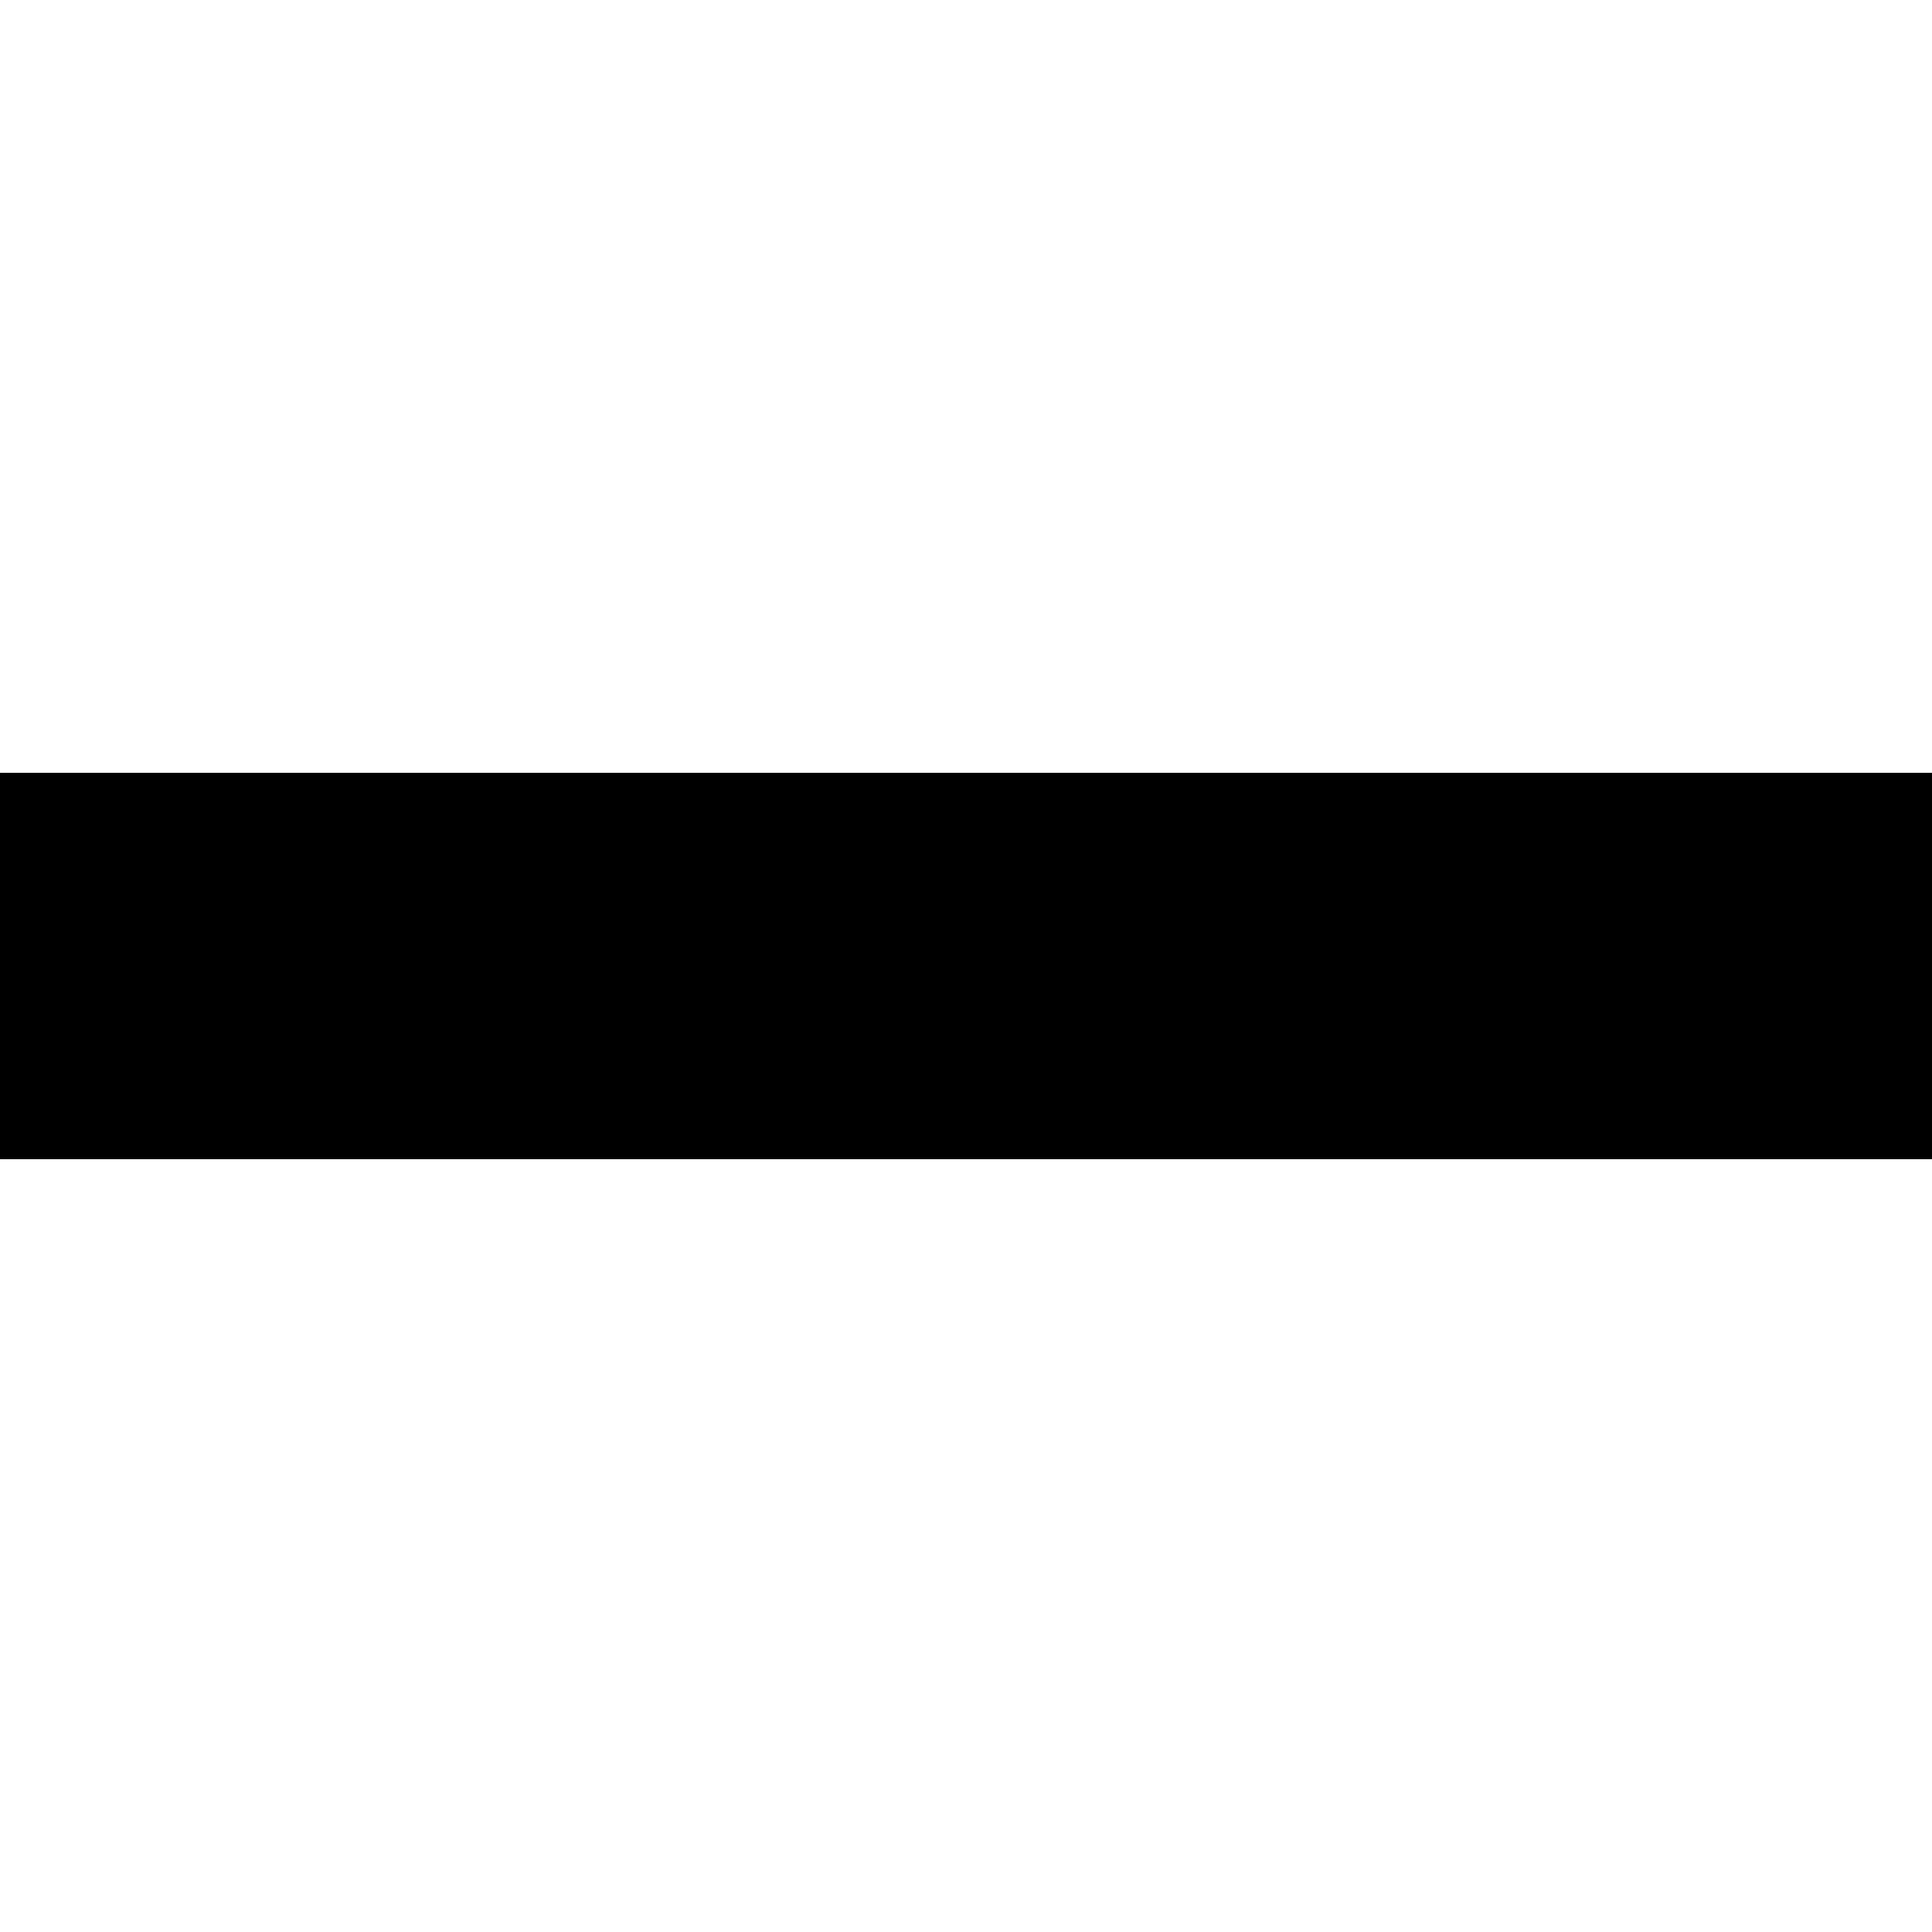
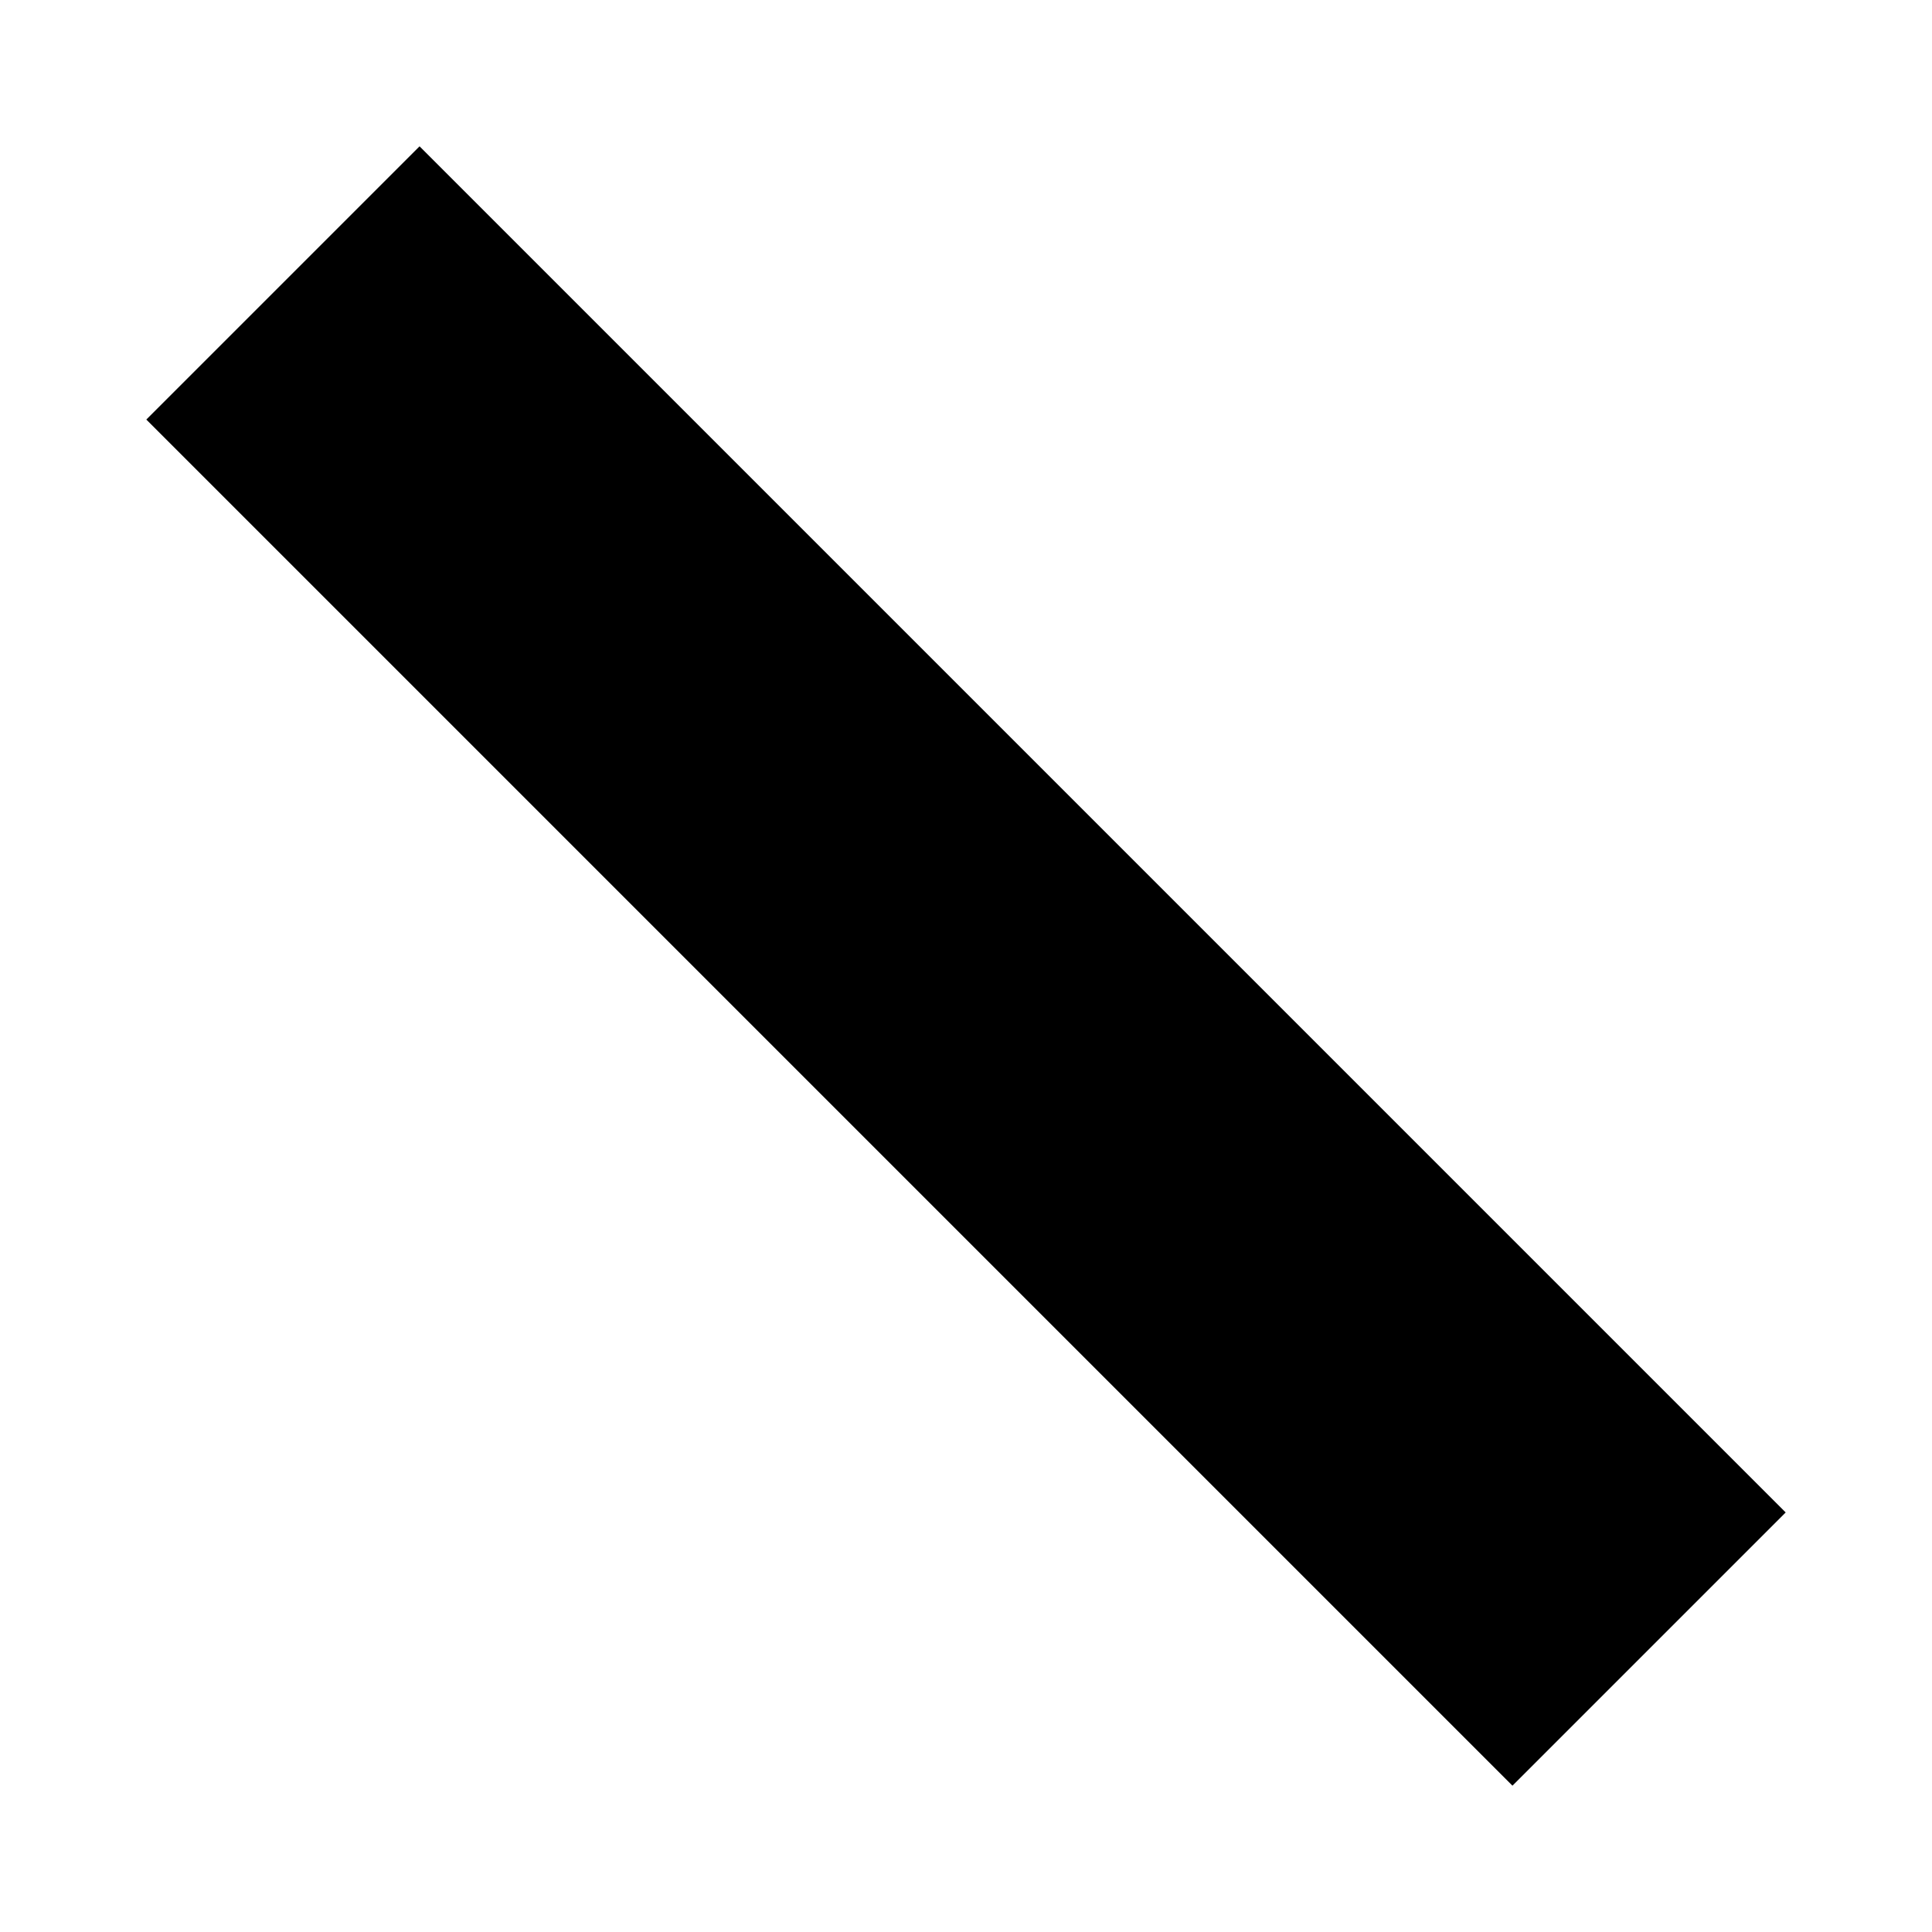
<svg xmlns="http://www.w3.org/2000/svg" version="1.1" width="500" height="500" id="svg3383">
-   <path d="m 0,0 0,100 0,100 100,0 100,0 100,0 100,0 100,0 0,-100 L 500,0 400,0 300,0 200,0 100,0 0,0 z m 0,300 0,100 0,100 100,0 100,0 100,0 100,0 100,0 0,-100 0,-100 -100,0 -100,0 -100,0 -100,0 -100,0 z" id="rect3385" style="fill:#ffffff" />
-   <path d="m 0,200 0,100 100,0 100,0 100,0 100,0 100,0 0,-100 -100,0 -100,0 -100,0 -100,0 -100,0 z" id="rect3389" style="fill:#000000" />
+   <defs id="defs7" />
+   <path d="m 0,0 0,500 500,0 0,-500 z" id="rect3389" style="fill:#ffffff" />
+   <path d="M 108.579,37.868 37.868,108.579 108.579,179.289 179.289,250 250,320.711 l 70.711,70.711 70.711,70.711 70.711,-70.711 L 391.421,320.711 320.711,250 250,179.289 179.289,108.579 108.579,37.868 z" id="rect3389-9" style="fill:#000000" />
</svg>
